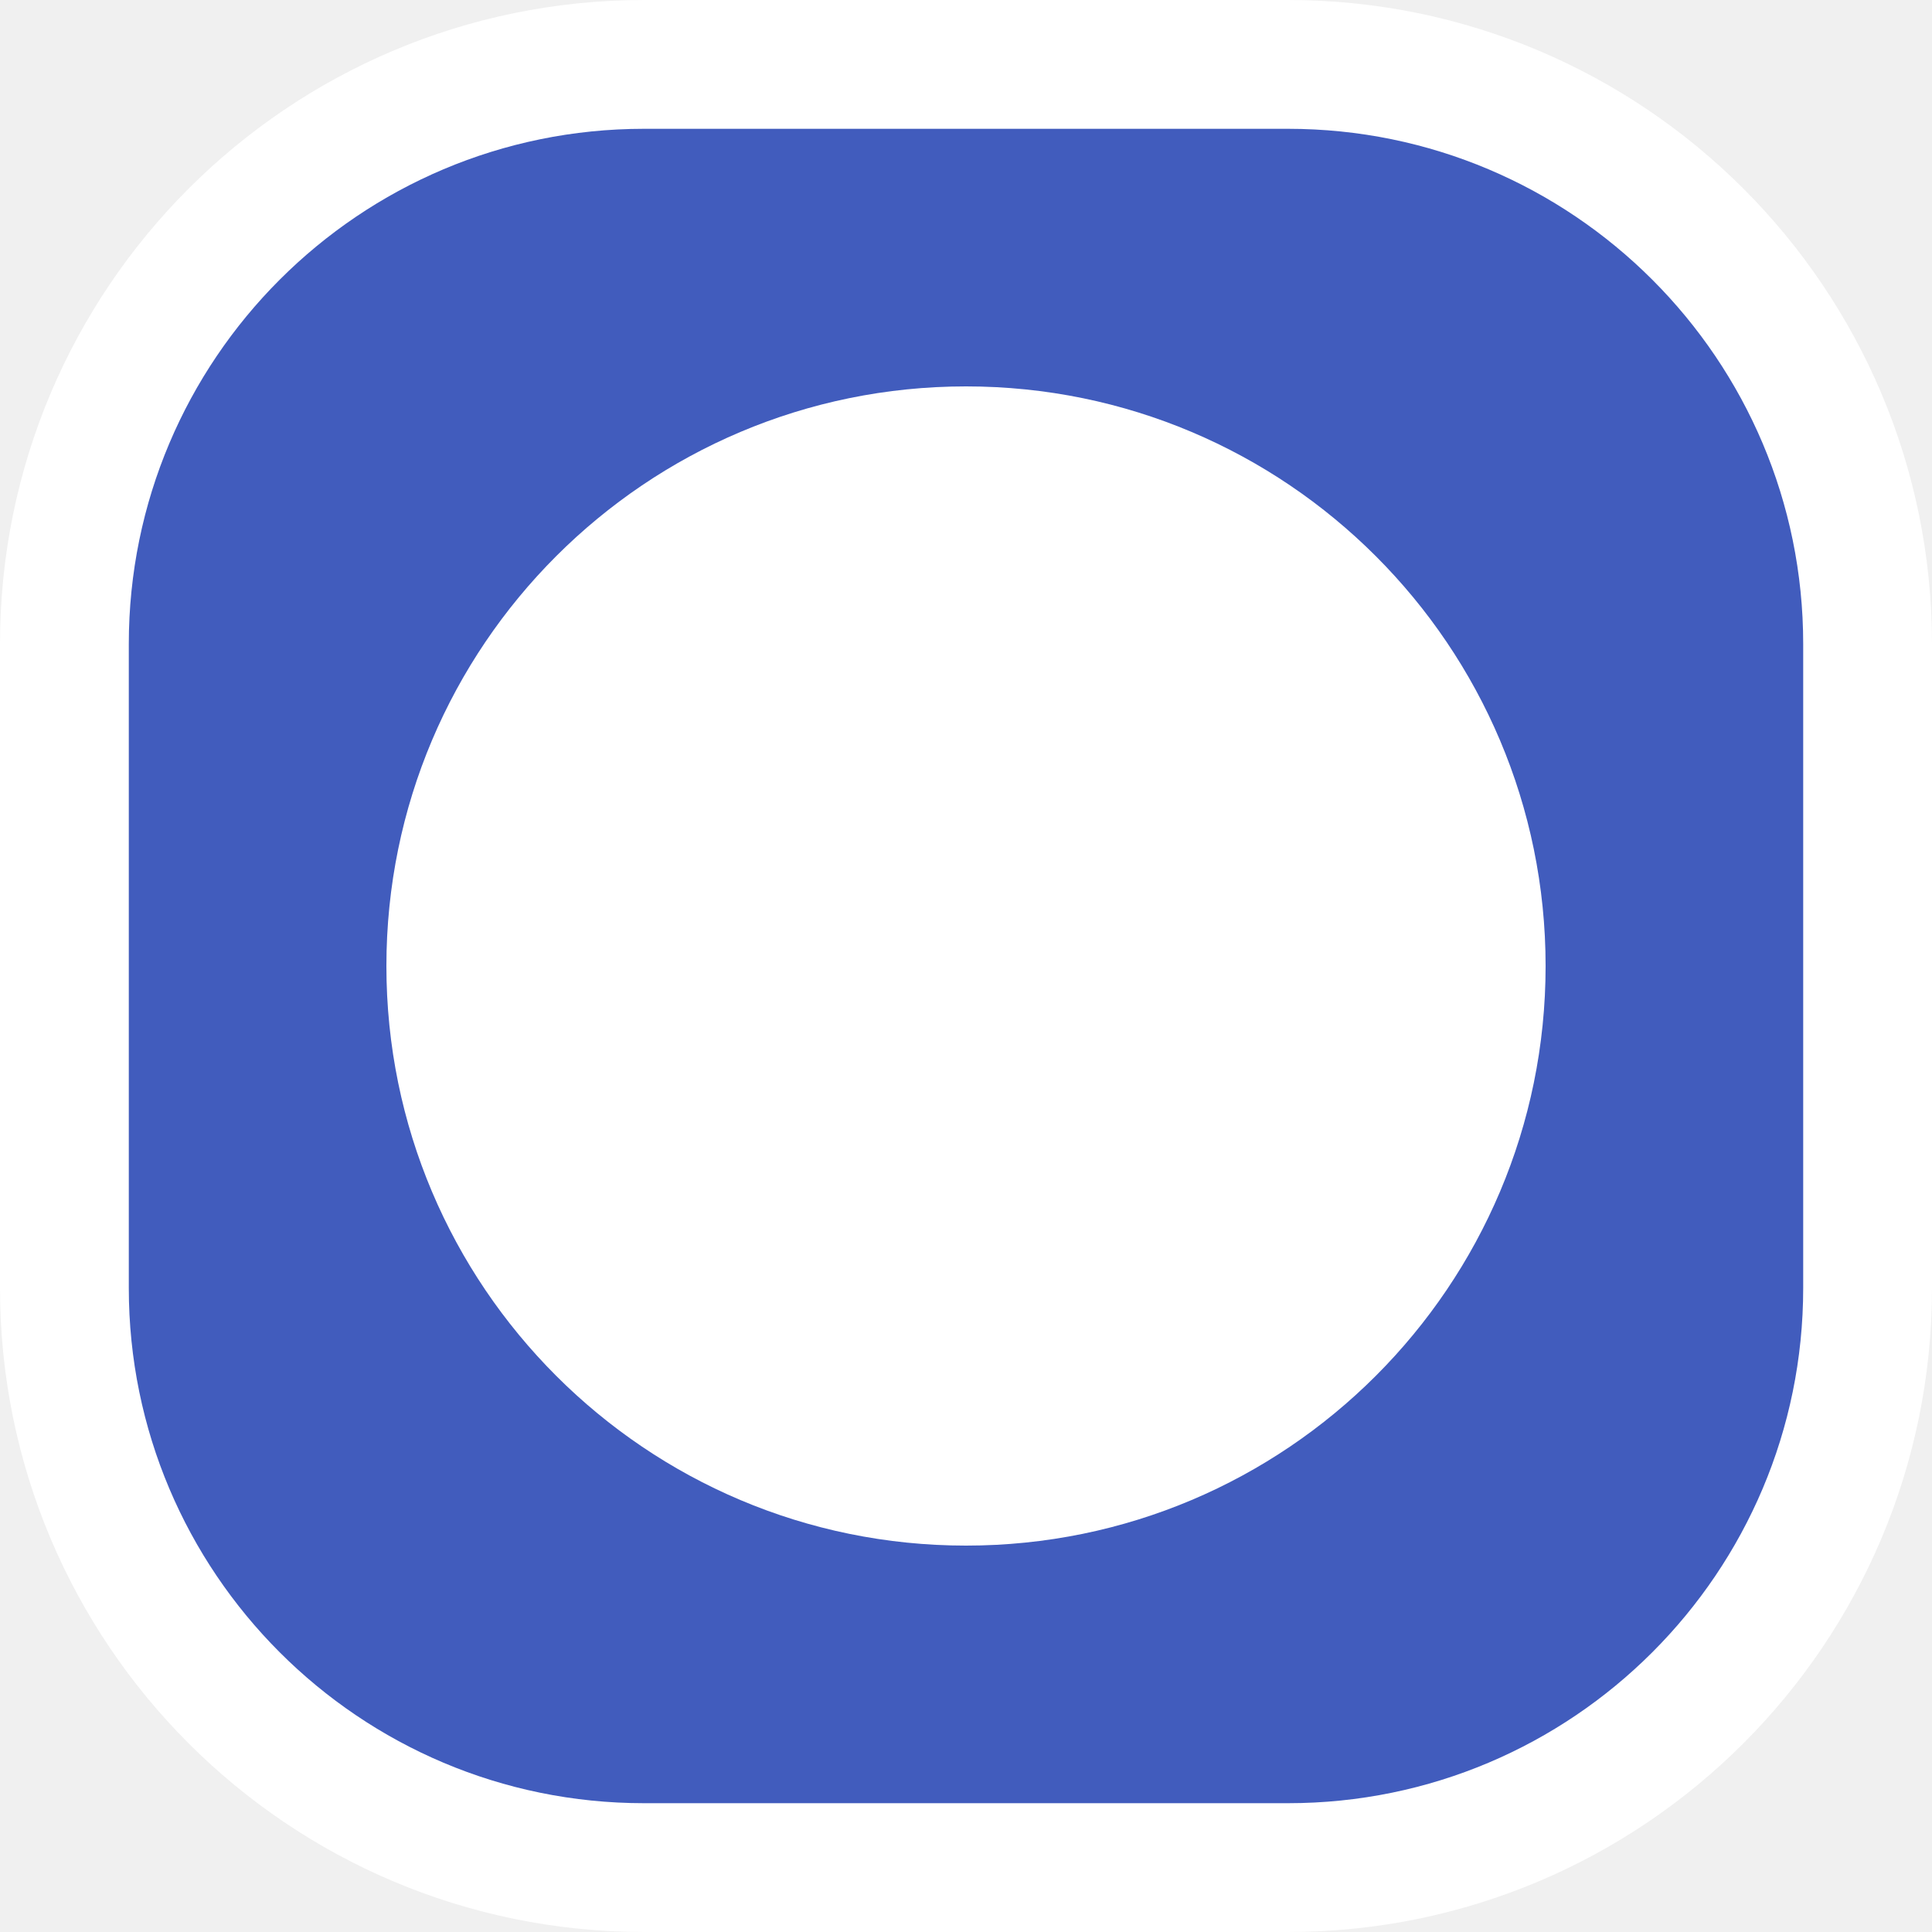
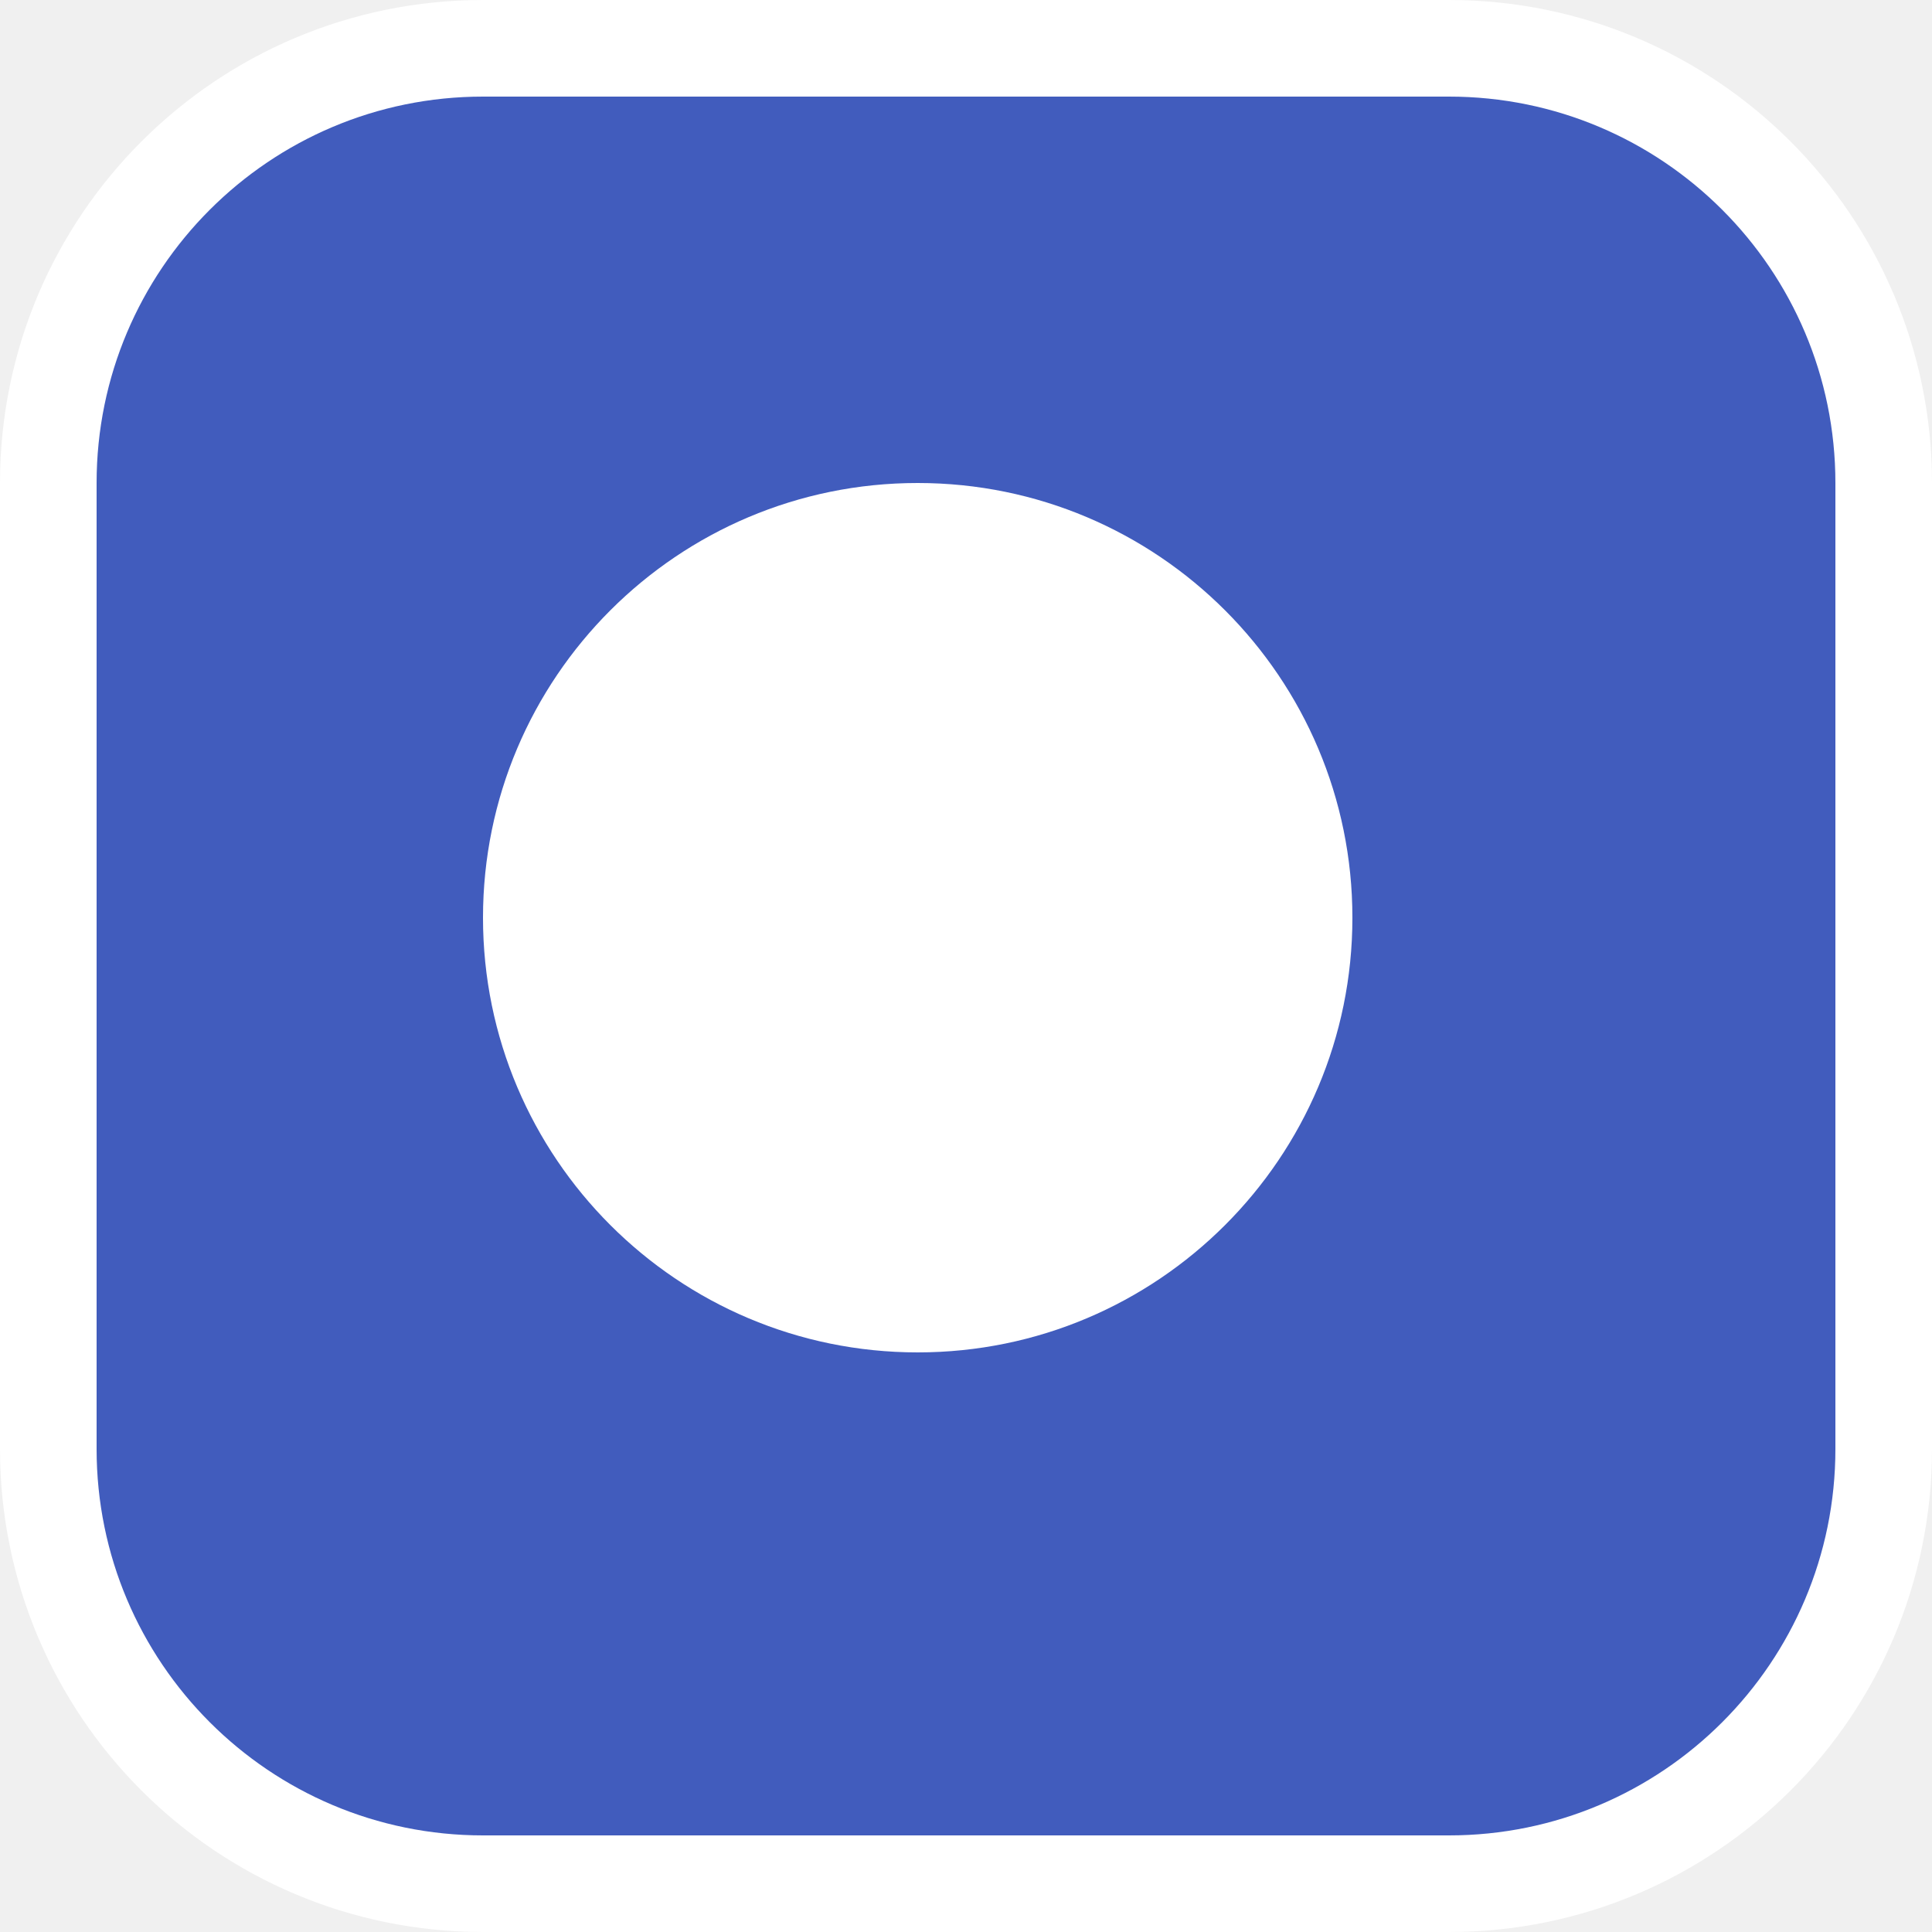
- <svg xmlns="http://www.w3.org/2000/svg" viewBox="0 0 15 15" height="15" width="15">
-   <rect fill="none" x="0" y="0" width="15" height="15" />
-   <rect x="1" y="1" rx="4" ry="4" width="13" height="13" stroke="#ffffff" style="stroke-linejoin:round;stroke-miterlimit:4;" fill="#ffffff" stroke-width="2" />
-   <rect x="1" y="1" width="13" height="13" rx="4" ry="4" fill="#415cbd" />
-   <path fill="#ffffff" transform="translate(2 2)" d="M10,5.5C10,7.985,7.985,10,5.5,10S1,7.985,1,5.5S3.015,1,5.5,1S10,3.015,10,5.5z" />
+ <svg xmlns="http://www.w3.org/2000/svg" viewBox="0 0 20 20" height="20" width="20">
+   <rect fill="none" x="0" y="0" width="20" height="20" />
+   <rect x="1" y="1" rx="4" ry="4" width="18" height="18" stroke="#ffffff" style="stroke-linejoin:round;stroke-miterlimit:4;" fill="#ffffff" stroke-width="2" />
+   <rect x="1" y="1" width="18" height="18" rx="4" ry="4" fill="#415cbd" />
+   <path fill="#ffffff" transform="translate(4 4)" d="M10,5.5C10,7.985,7.985,10,5.5,10S1,7.985,1,5.5S3.015,1,5.5,1S10,3.015,10,5.5z" />
</svg>
